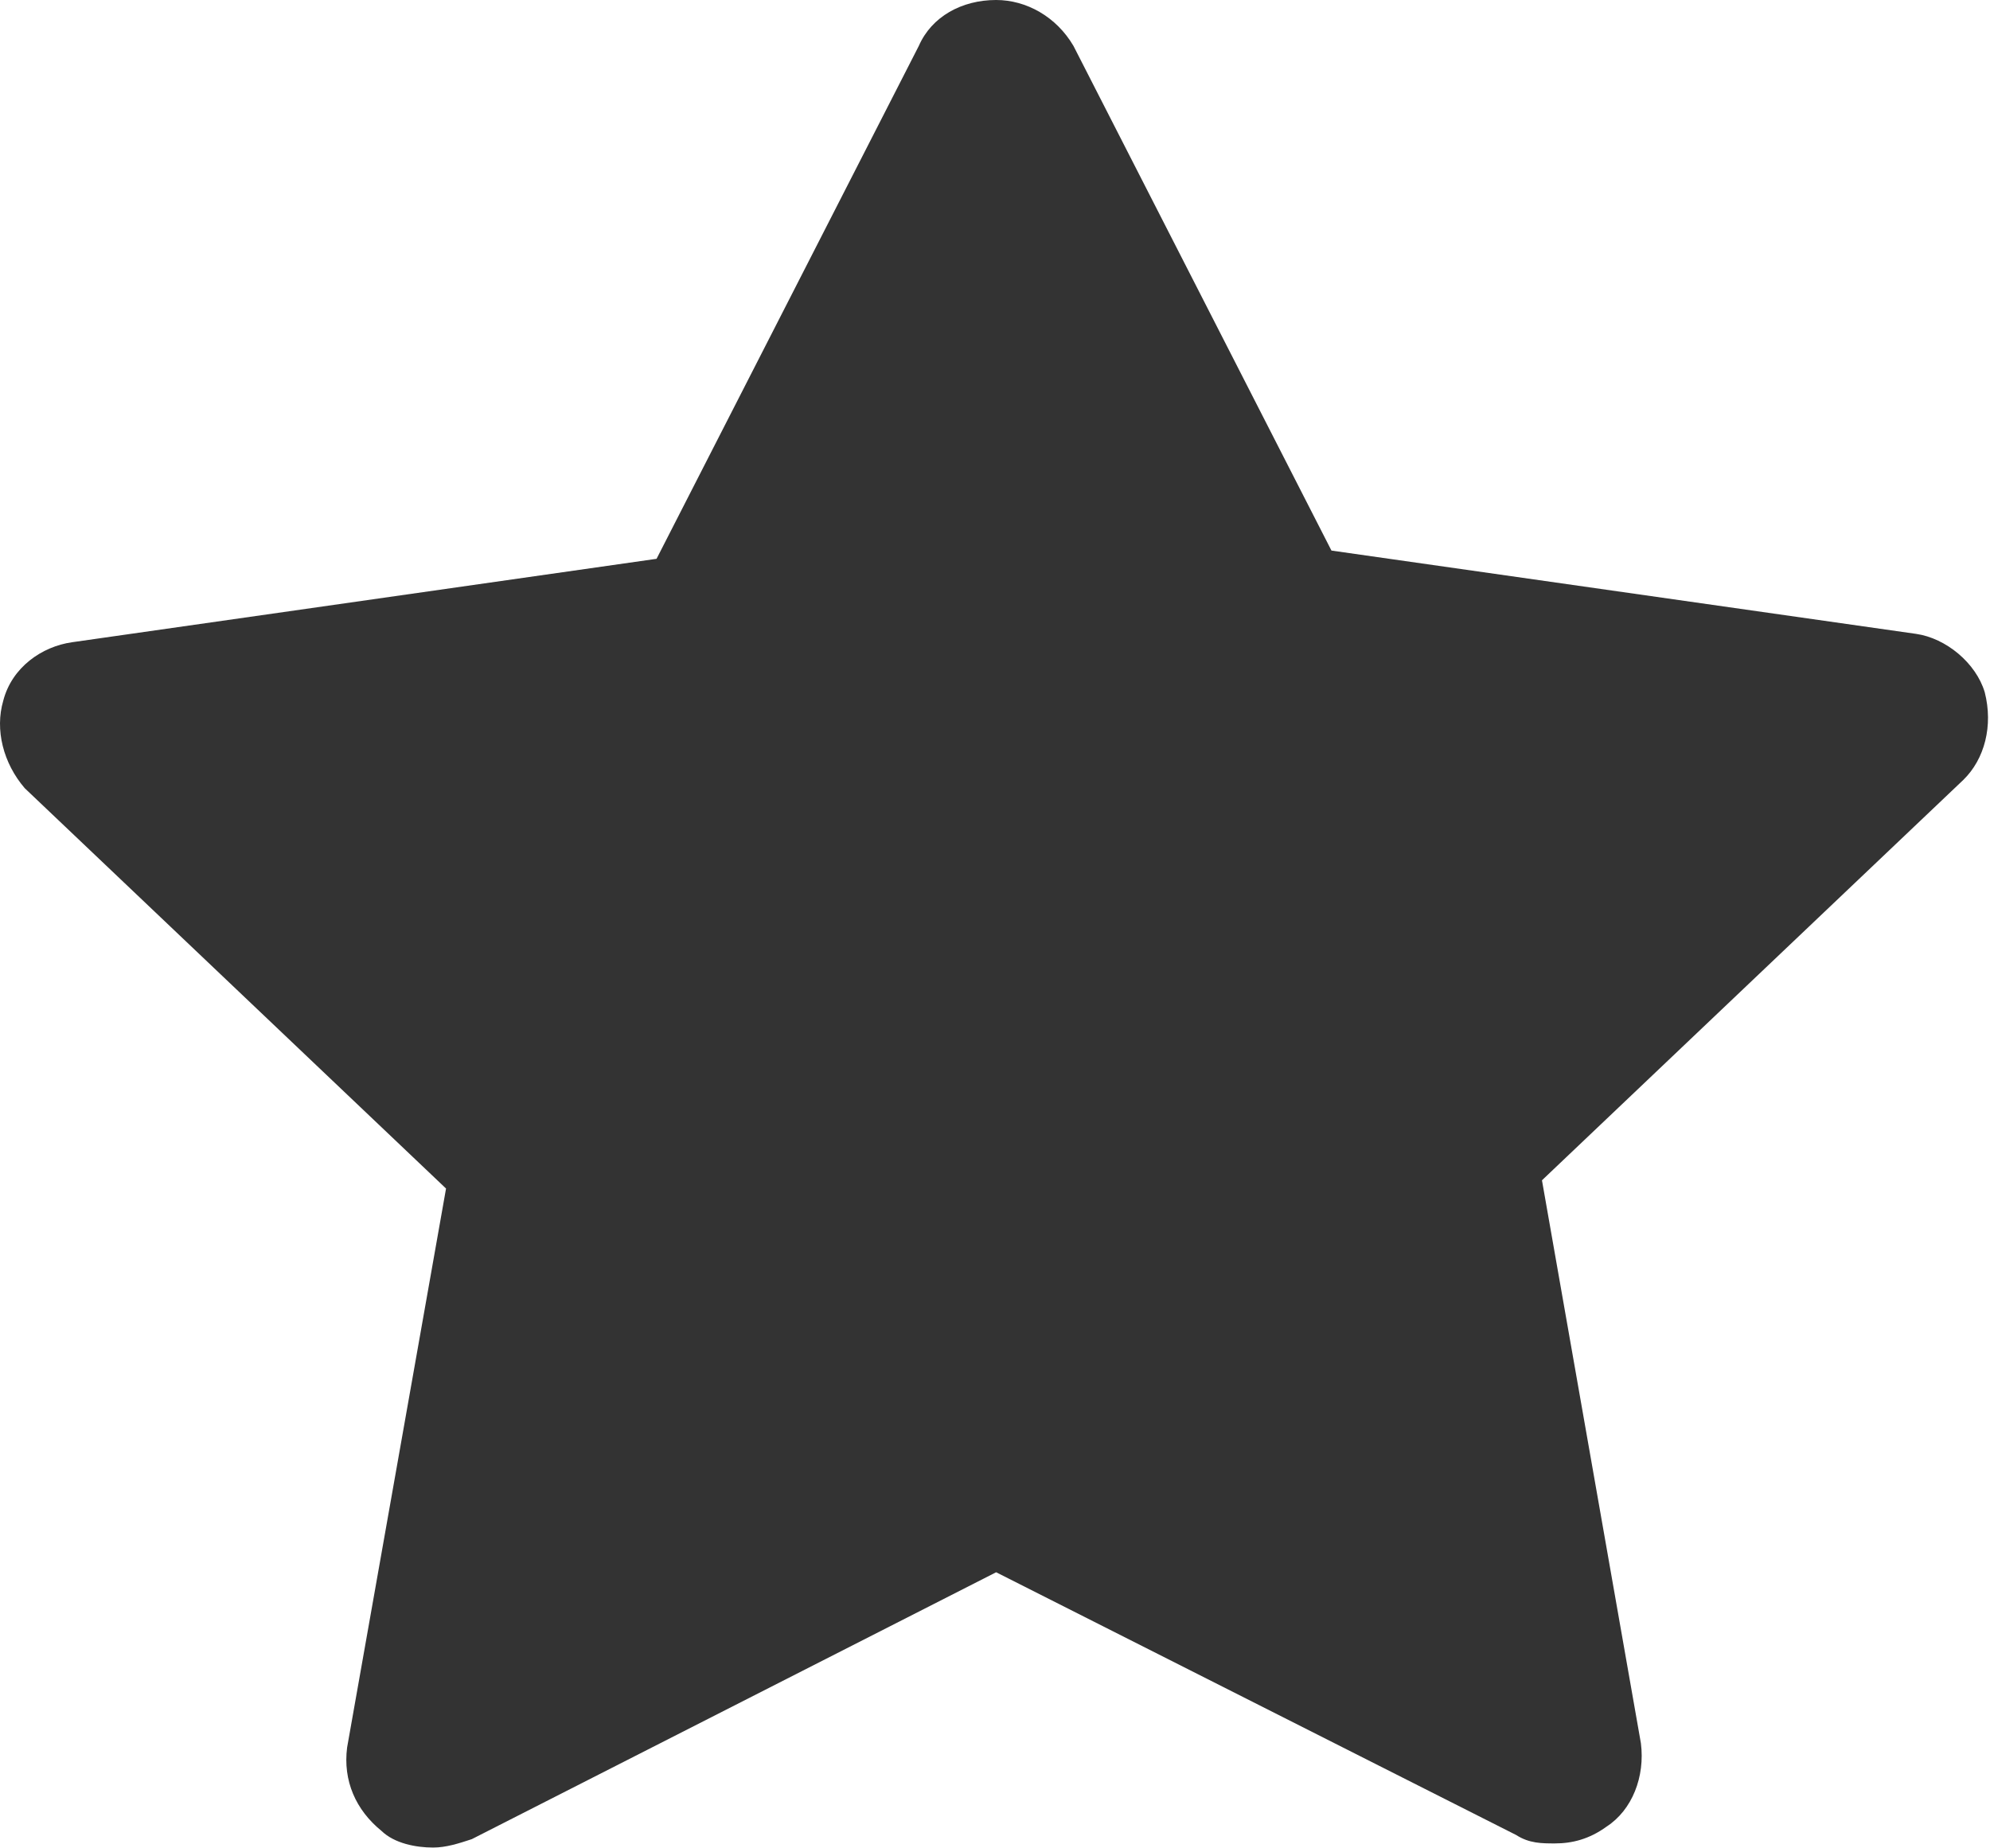
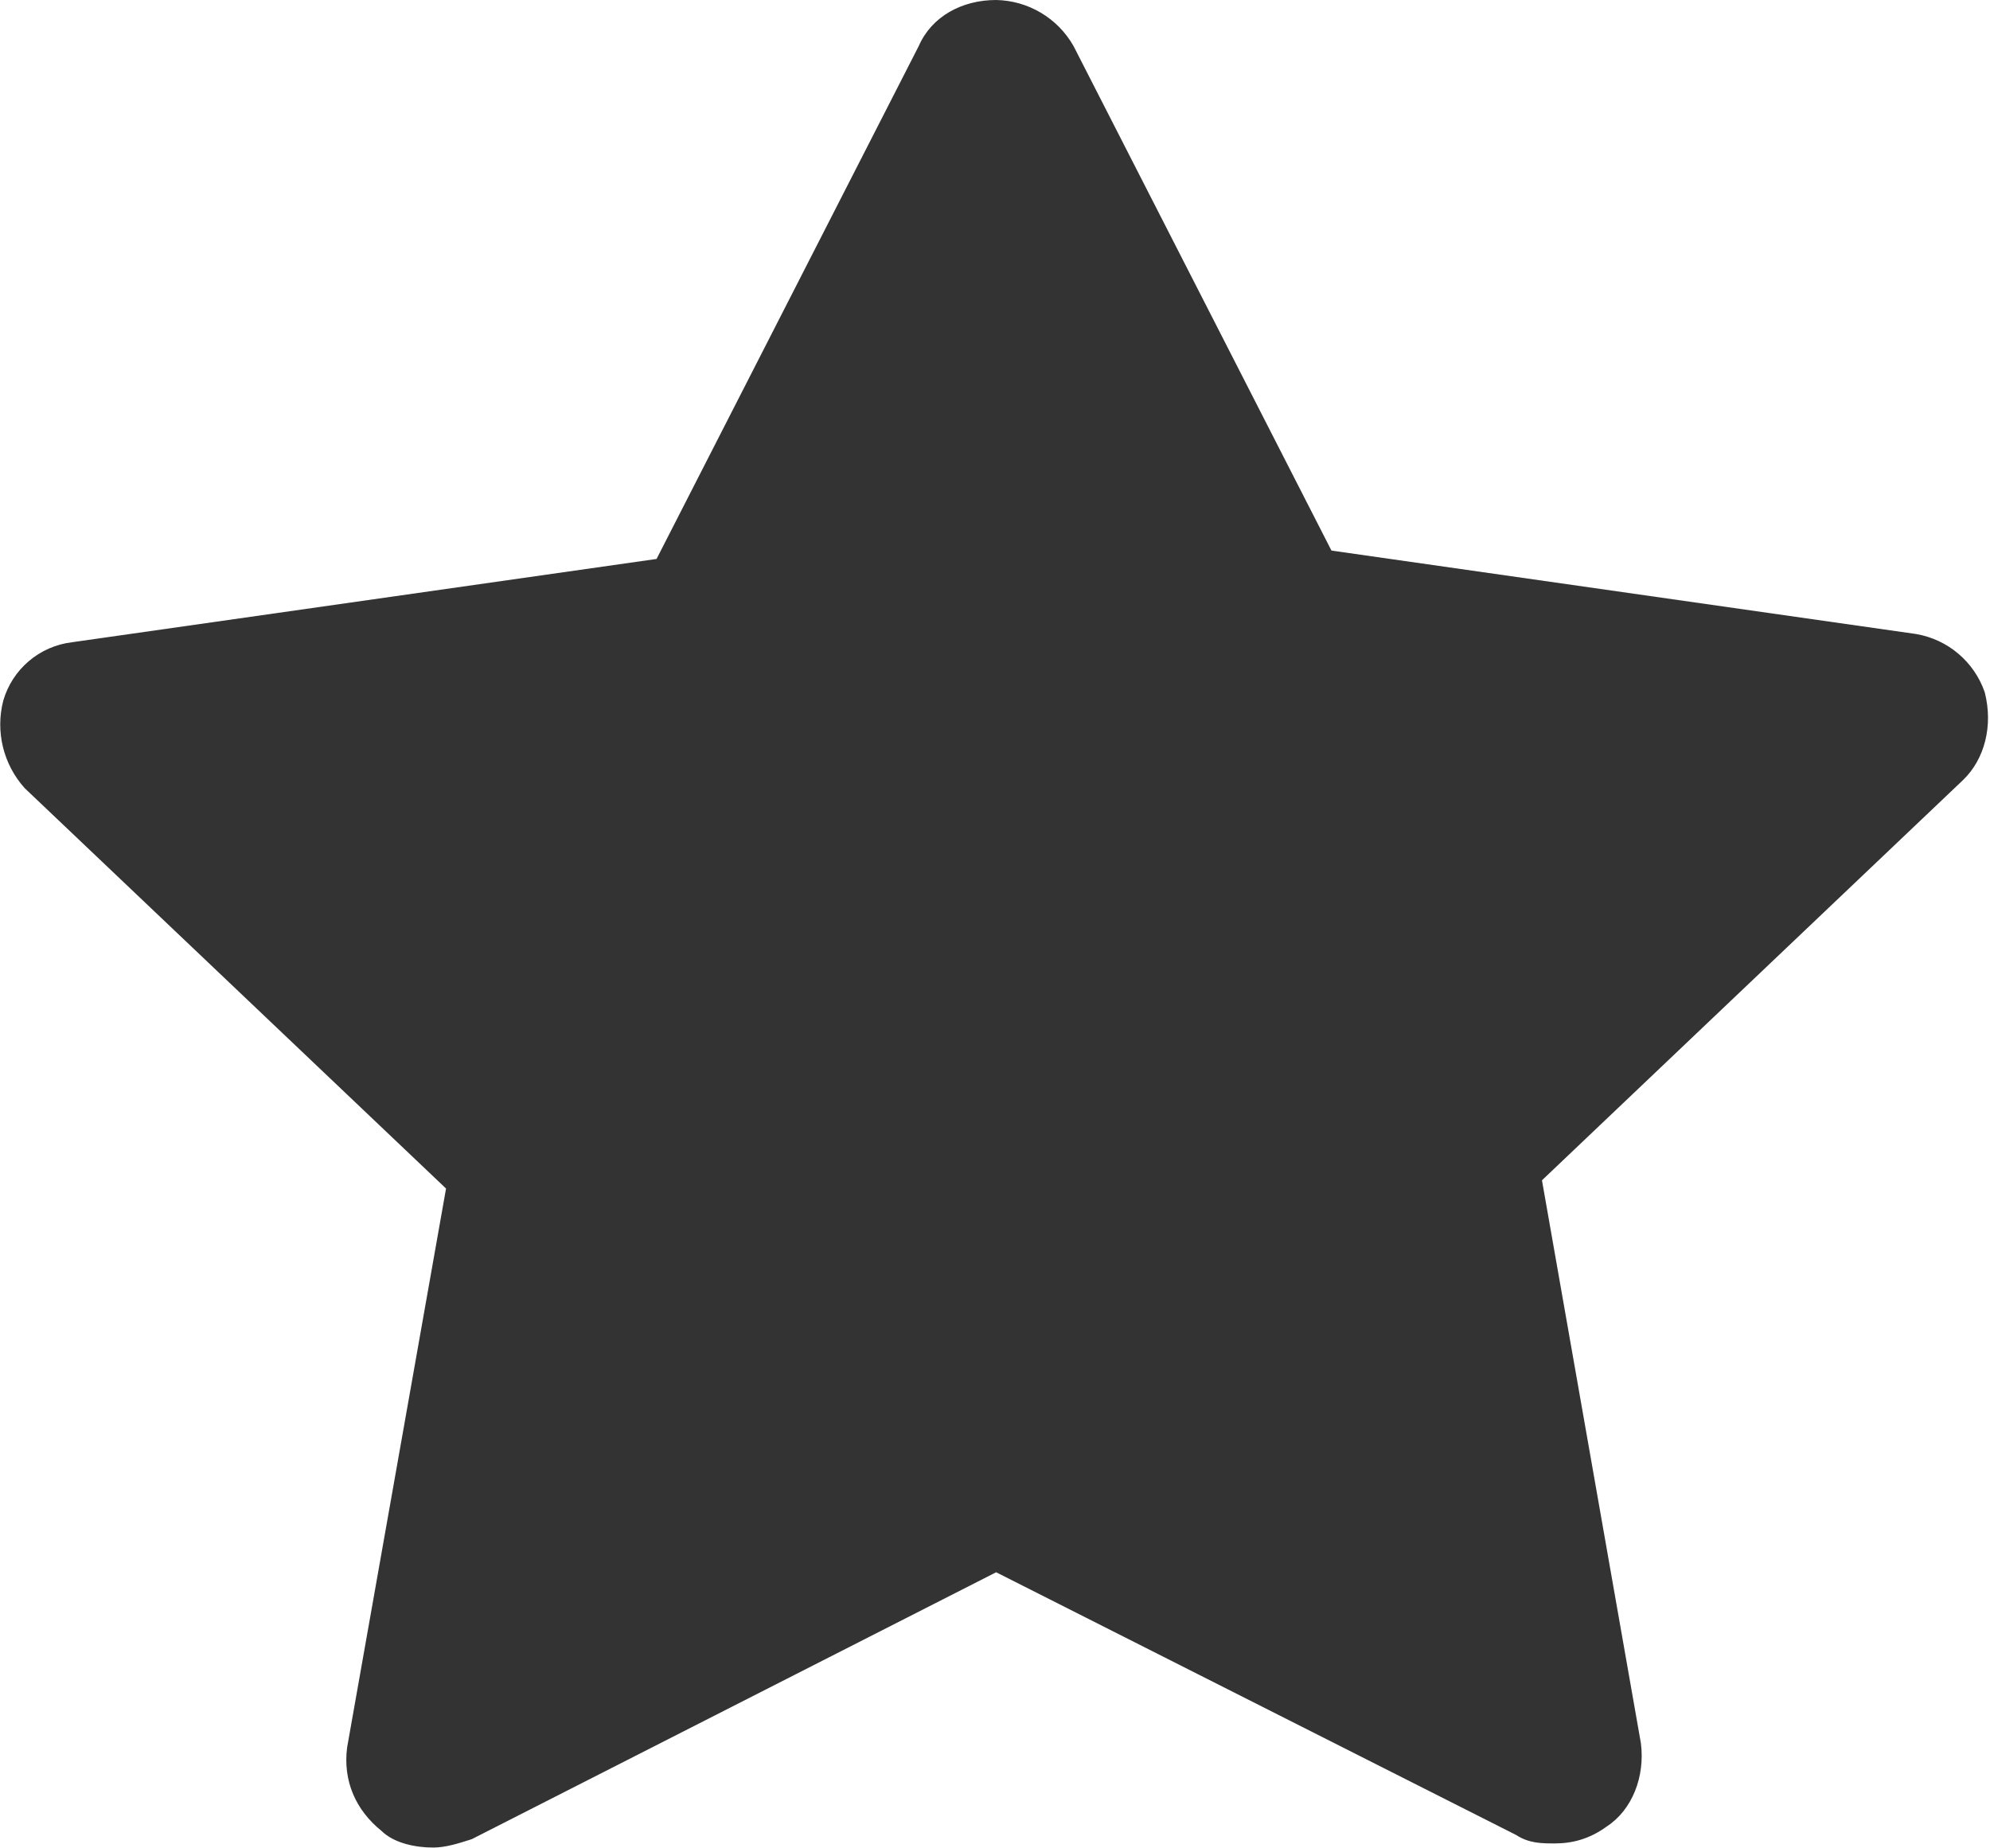
- <svg xmlns="http://www.w3.org/2000/svg" width="14" height="13" viewBox="0 0 14 13" fill="none">
-   <path d="M10.97 12.707C10.909 12.707 10.879 12.707 10.818 12.677L7.008 10.74L3.198 12.677C3.168 12.707 3.108 12.707 3.047 12.707C2.987 12.707 2.926 12.677 2.866 12.648C2.775 12.589 2.715 12.472 2.745 12.354L3.471 8.217L0.386 5.282C0.296 5.194 0.265 5.077 0.296 4.989C0.326 4.871 0.417 4.813 0.538 4.783L4.831 4.196L6.736 0.44C6.766 0.352 6.887 0.293 7.008 0.293C7.129 0.293 7.22 0.352 7.281 0.469L9.185 4.226L13.449 4.842C13.57 4.871 13.661 4.93 13.691 5.047C13.721 5.165 13.691 5.282 13.6 5.341L10.516 8.275L11.242 12.413C11.272 12.53 11.211 12.648 11.121 12.707C11.091 12.677 11.03 12.707 10.97 12.707Z" fill="#333333" />
-   <path d="M7.008 0.587L8.973 4.49L13.388 5.106L10.213 8.129L10.969 12.413L7.008 10.388L3.047 12.413L3.803 8.129L0.598 5.106L5.012 4.49L7.008 0.587ZM7.008 0C6.766 0 6.554 0.117 6.464 0.323L4.619 3.932L0.507 4.519C0.295 4.549 0.084 4.695 0.023 4.93C-0.037 5.135 0.023 5.37 0.174 5.546L3.138 8.363L2.442 12.296C2.412 12.53 2.503 12.736 2.684 12.883C2.775 12.971 2.926 13 3.047 13C3.138 13 3.228 12.971 3.319 12.941L7.008 11.063L10.667 12.912C10.758 12.971 10.848 12.971 10.939 12.971C11.06 12.971 11.181 12.941 11.302 12.853C11.483 12.736 11.574 12.501 11.544 12.266L10.848 8.305L13.812 5.488C13.963 5.341 14.023 5.106 13.963 4.871C13.902 4.666 13.691 4.49 13.479 4.46L9.367 3.874L7.552 0.323C7.431 0.117 7.22 0 7.008 0Z" fill="#333333" />
+ <svg xmlns="http://www.w3.org/2000/svg" width="14" height="13" fill="none">
+   <path d="M10.97 12.707c-.061 0-.091 0-.152-.03l-3.81-1.937-3.81 1.937c-.03.03-.09.03-.15.03a.43.43 0 01-.182-.06.275.275 0 01-.121-.293l.726-4.137L.386 5.282c-.09-.088-.12-.205-.09-.293.03-.118.12-.176.242-.206l4.293-.587L6.736.44c.03-.088.151-.147.272-.147.121 0 .212.06.273.176l1.904 3.757 4.264.616c.12.03.212.088.242.205.03.118 0 .235-.09.294l-3.085 2.934.726 4.138a.275.275 0 01-.121.293c-.03-.029-.091 0-.152 0z" fill="#333" />
+   <path d="M7.008.587L8.973 4.49l4.415.616-3.175 3.023.756 4.284-3.96-2.025-3.962 2.025.756-4.284L.598 5.106l4.414-.616L7.008.587zm0-.587c-.242 0-.454.117-.544.323l-1.845 3.61-4.112.586a.575.575 0 00-.484.411.67.67 0 00.151.616l2.964 2.817-.696 3.933c-.03.235.06.44.242.587.09.088.242.117.363.117.09 0 .181-.03.272-.059l3.689-1.878 3.659 1.849c.09.059.181.059.272.059.12 0 .242-.03.363-.118.181-.117.272-.352.242-.587l-.696-3.961 2.963-2.817c.152-.147.212-.382.152-.617a.622.622 0 00-.484-.41l-4.112-.587L7.552.323A.64.64 0 007.008 0z" fill="#333" />
</svg>
